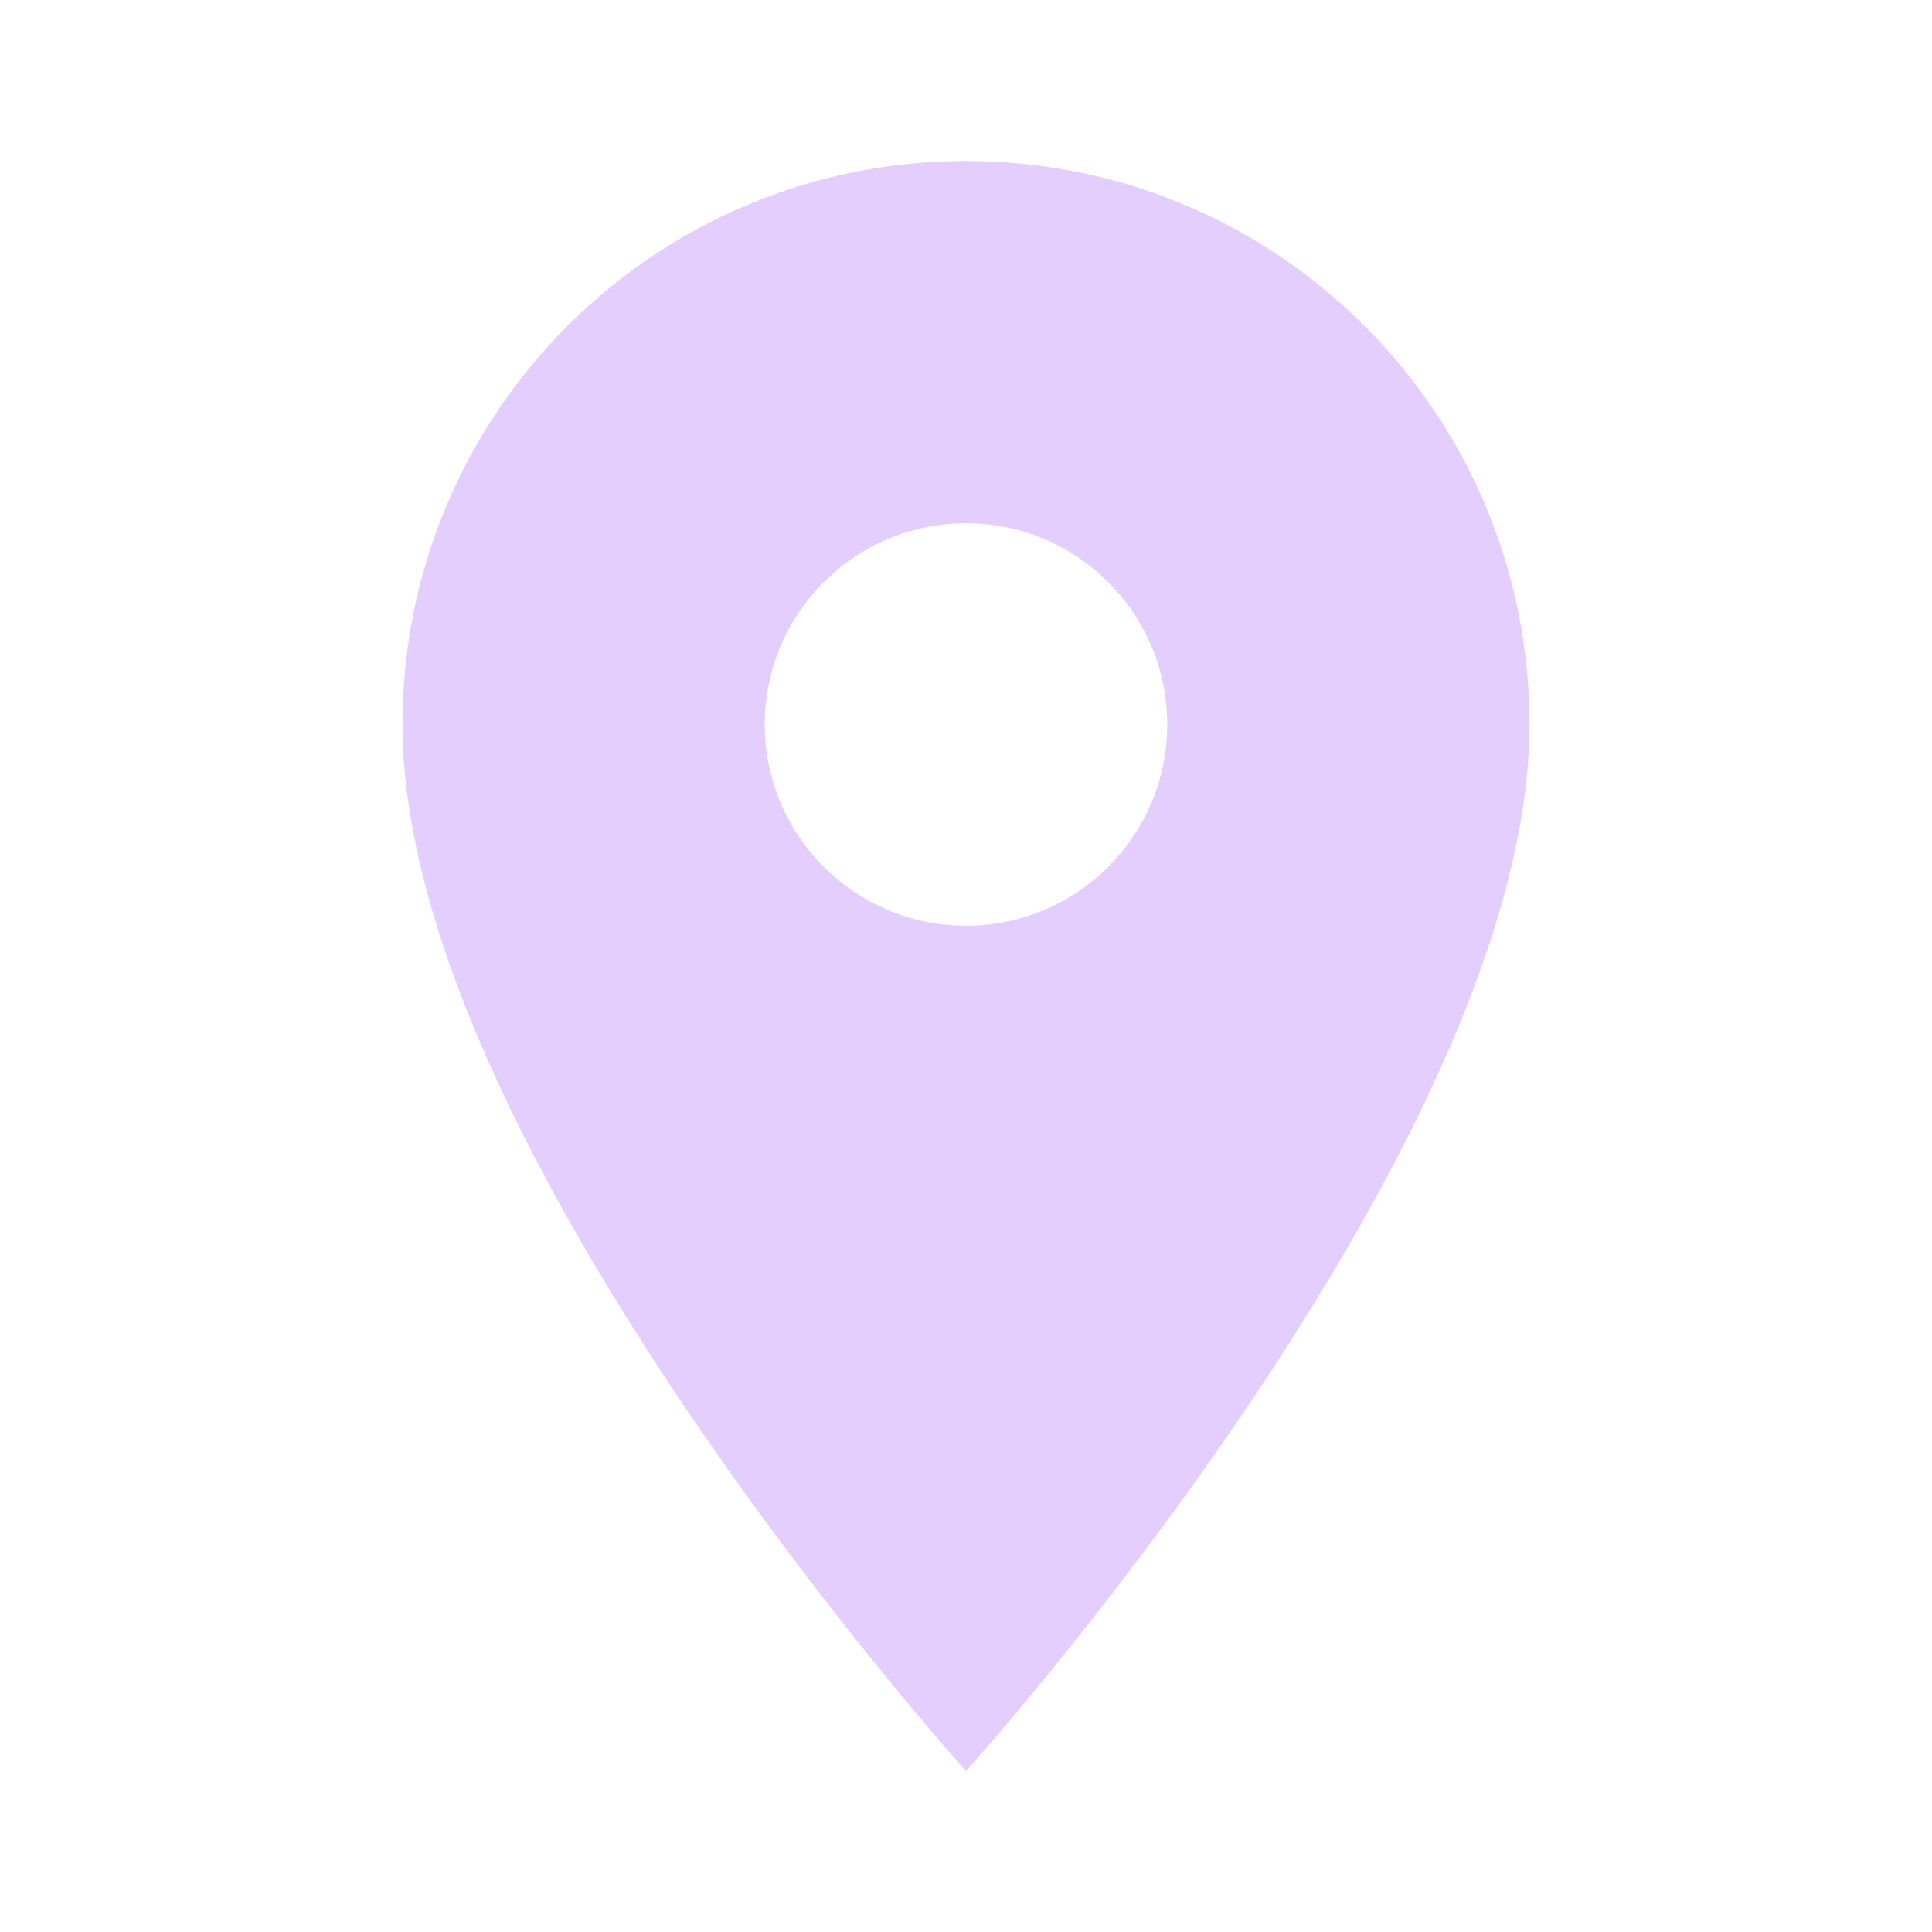
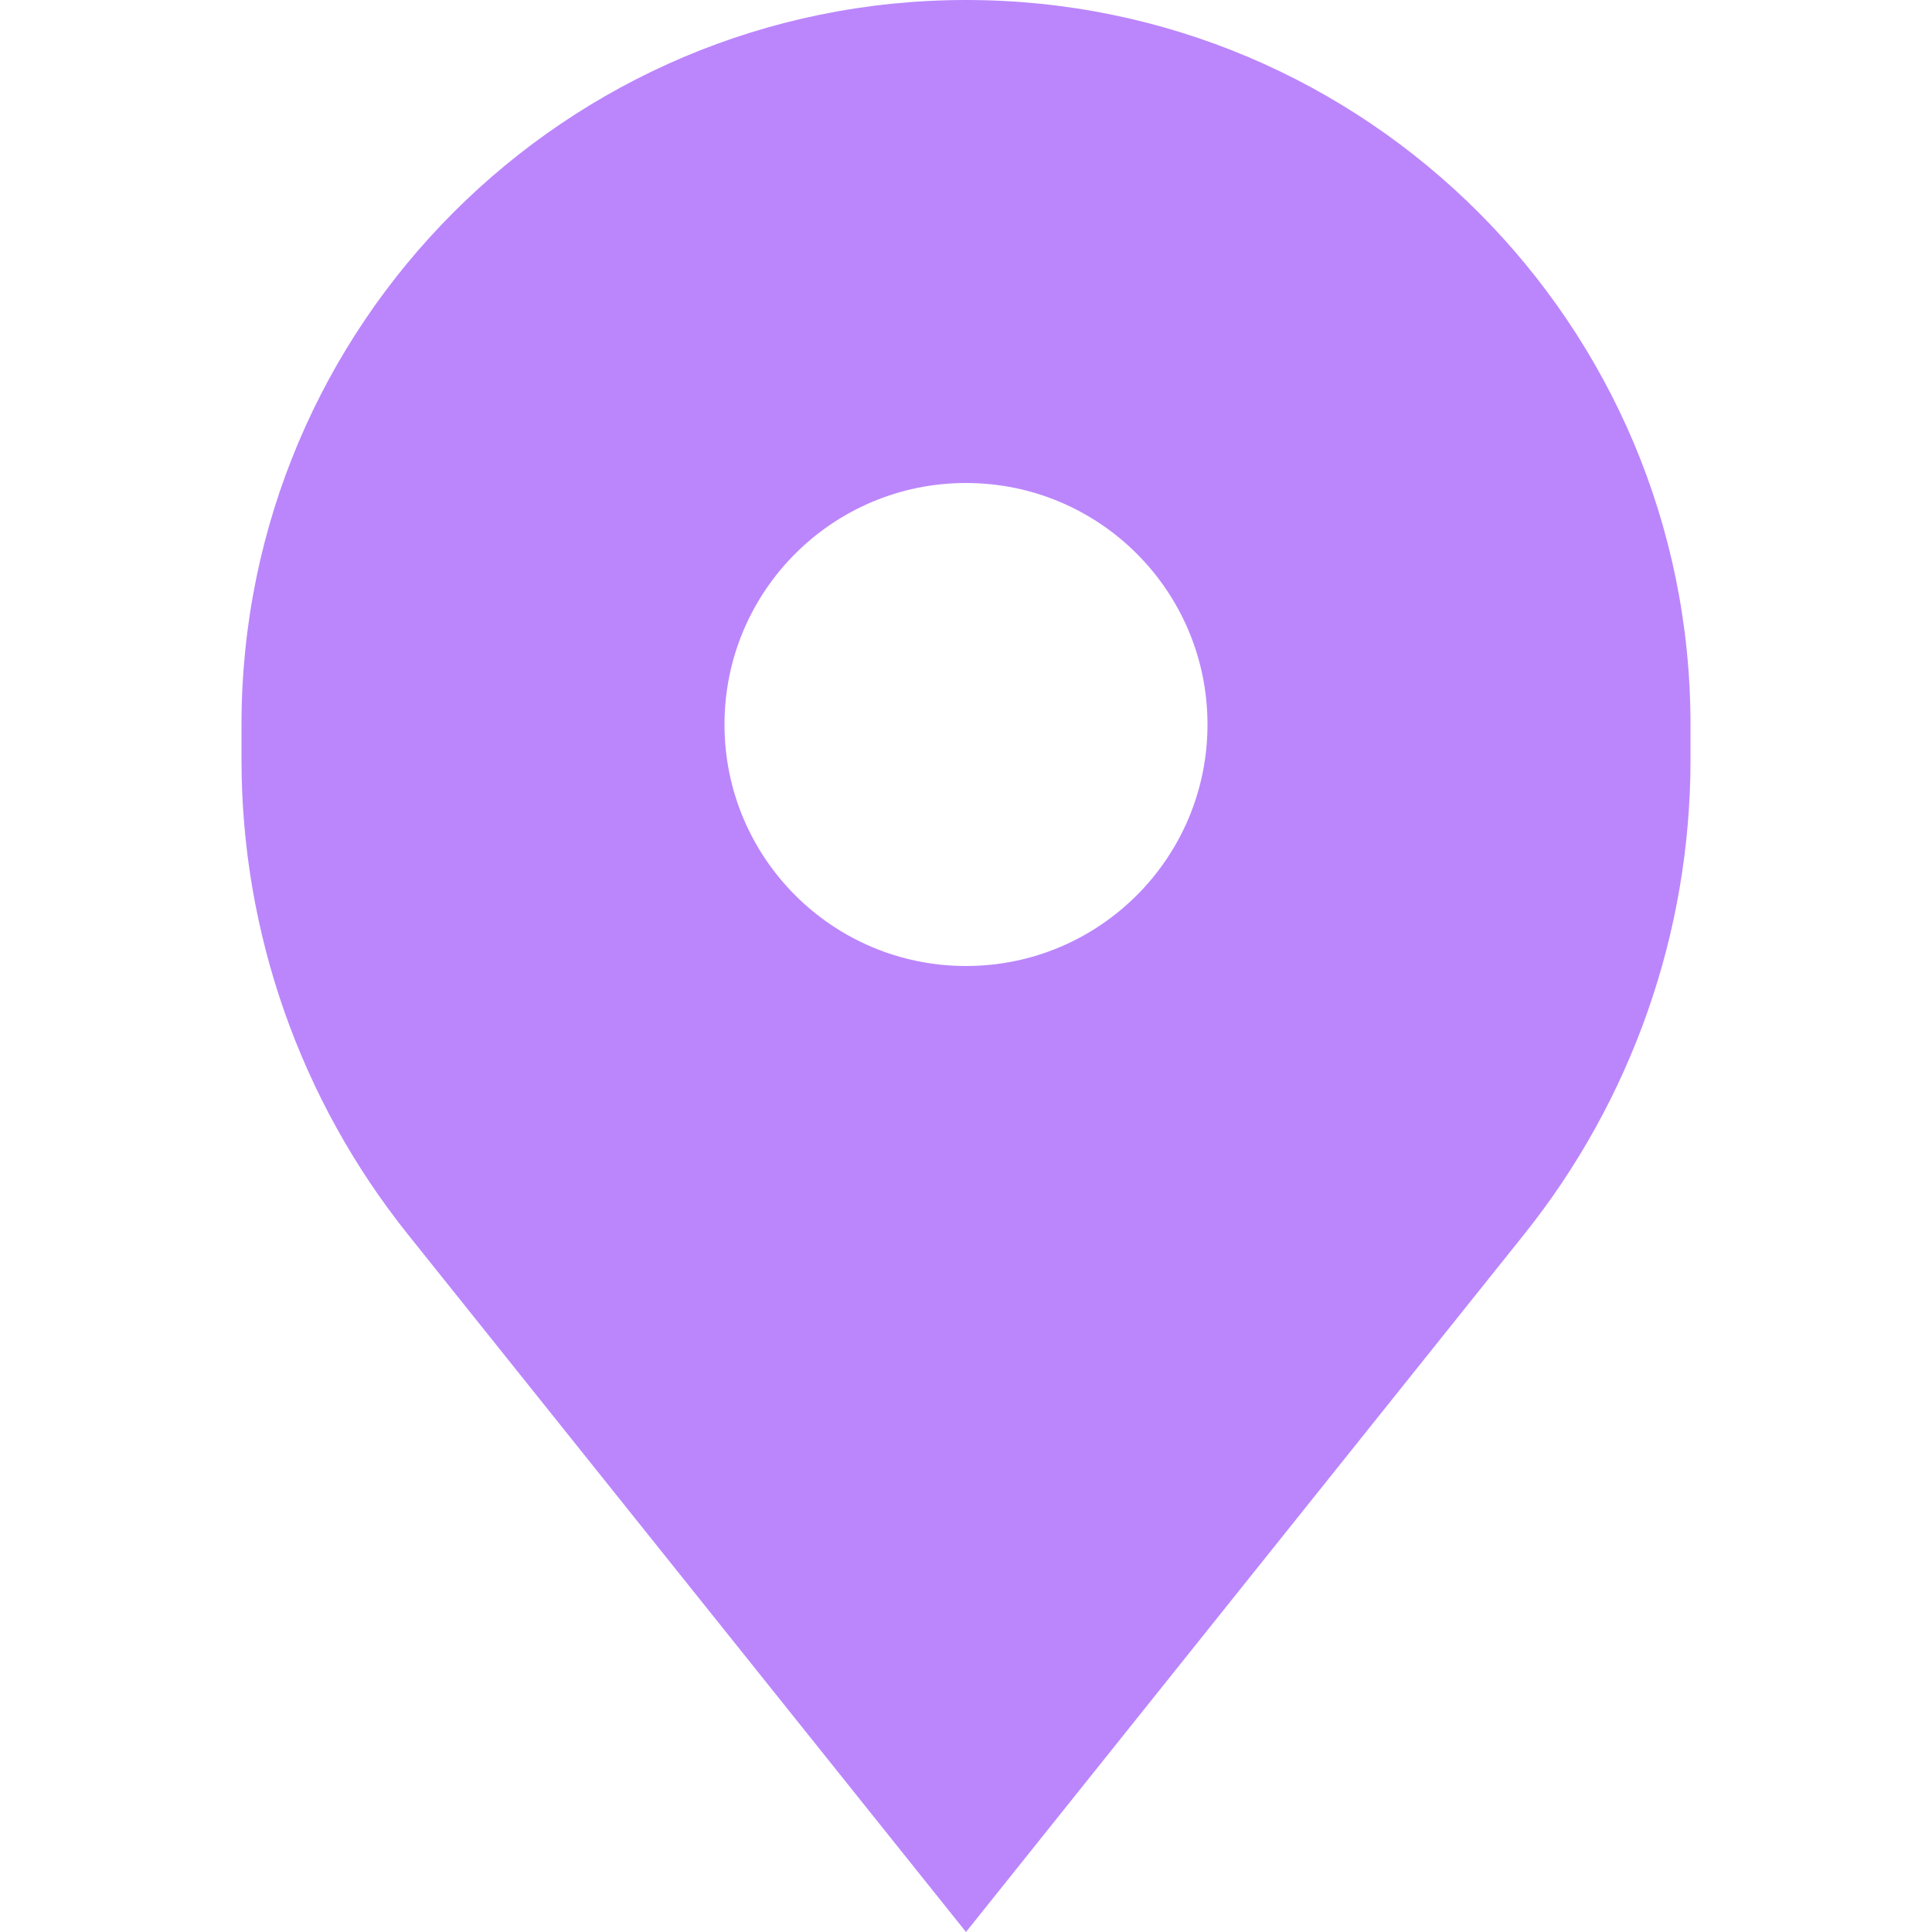
- <svg xmlns="http://www.w3.org/2000/svg" fill="#bb86fc66" width="800px" height="800px" viewBox="0 0 24 24">
+ <svg xmlns="http://www.w3.org/2000/svg" width="800px" height="800px" viewBox="0 0 16 16" fill="none">
  <g id="SVGRepo_bgCarrier" stroke-width="0" />
  <g id="SVGRepo_tracerCarrier" stroke-linecap="round" stroke-linejoin="round" />
  <g id="SVGRepo_iconCarrier">
-     <path d="M12 2C8.13 2 5 5.13 5 9c0 5.25 7 13 7 13s7-7.75 7-13c0-3.87-3.13-7-7-7zm0 9.5c-1.38 0-2.5-1.12-2.5-2.5s1.12-2.5 2.5-2.5 2.5 1.12 2.5 2.5-1.12 2.5-2.5 2.5z" />
+     <path fill-rule="evenodd" clip-rule="evenodd" d="M3.379 10.224L8 16L12.621 10.224C13.514 9.108 14 7.722 14 6.293V6C14 2.686 11.314 0 8 0C4.686 0 2 2.686 2 6V6.293C2 7.722 2.486 9.108 3.379 10.224ZM8 8C9.105 8 10 7.105 10 6C10 4.895 9.105 4 8 4C6.895 4 6 4.895 6 6C6 7.105 6.895 8 8 8Z" fill="#bb86fc" />
  </g>
</svg>
